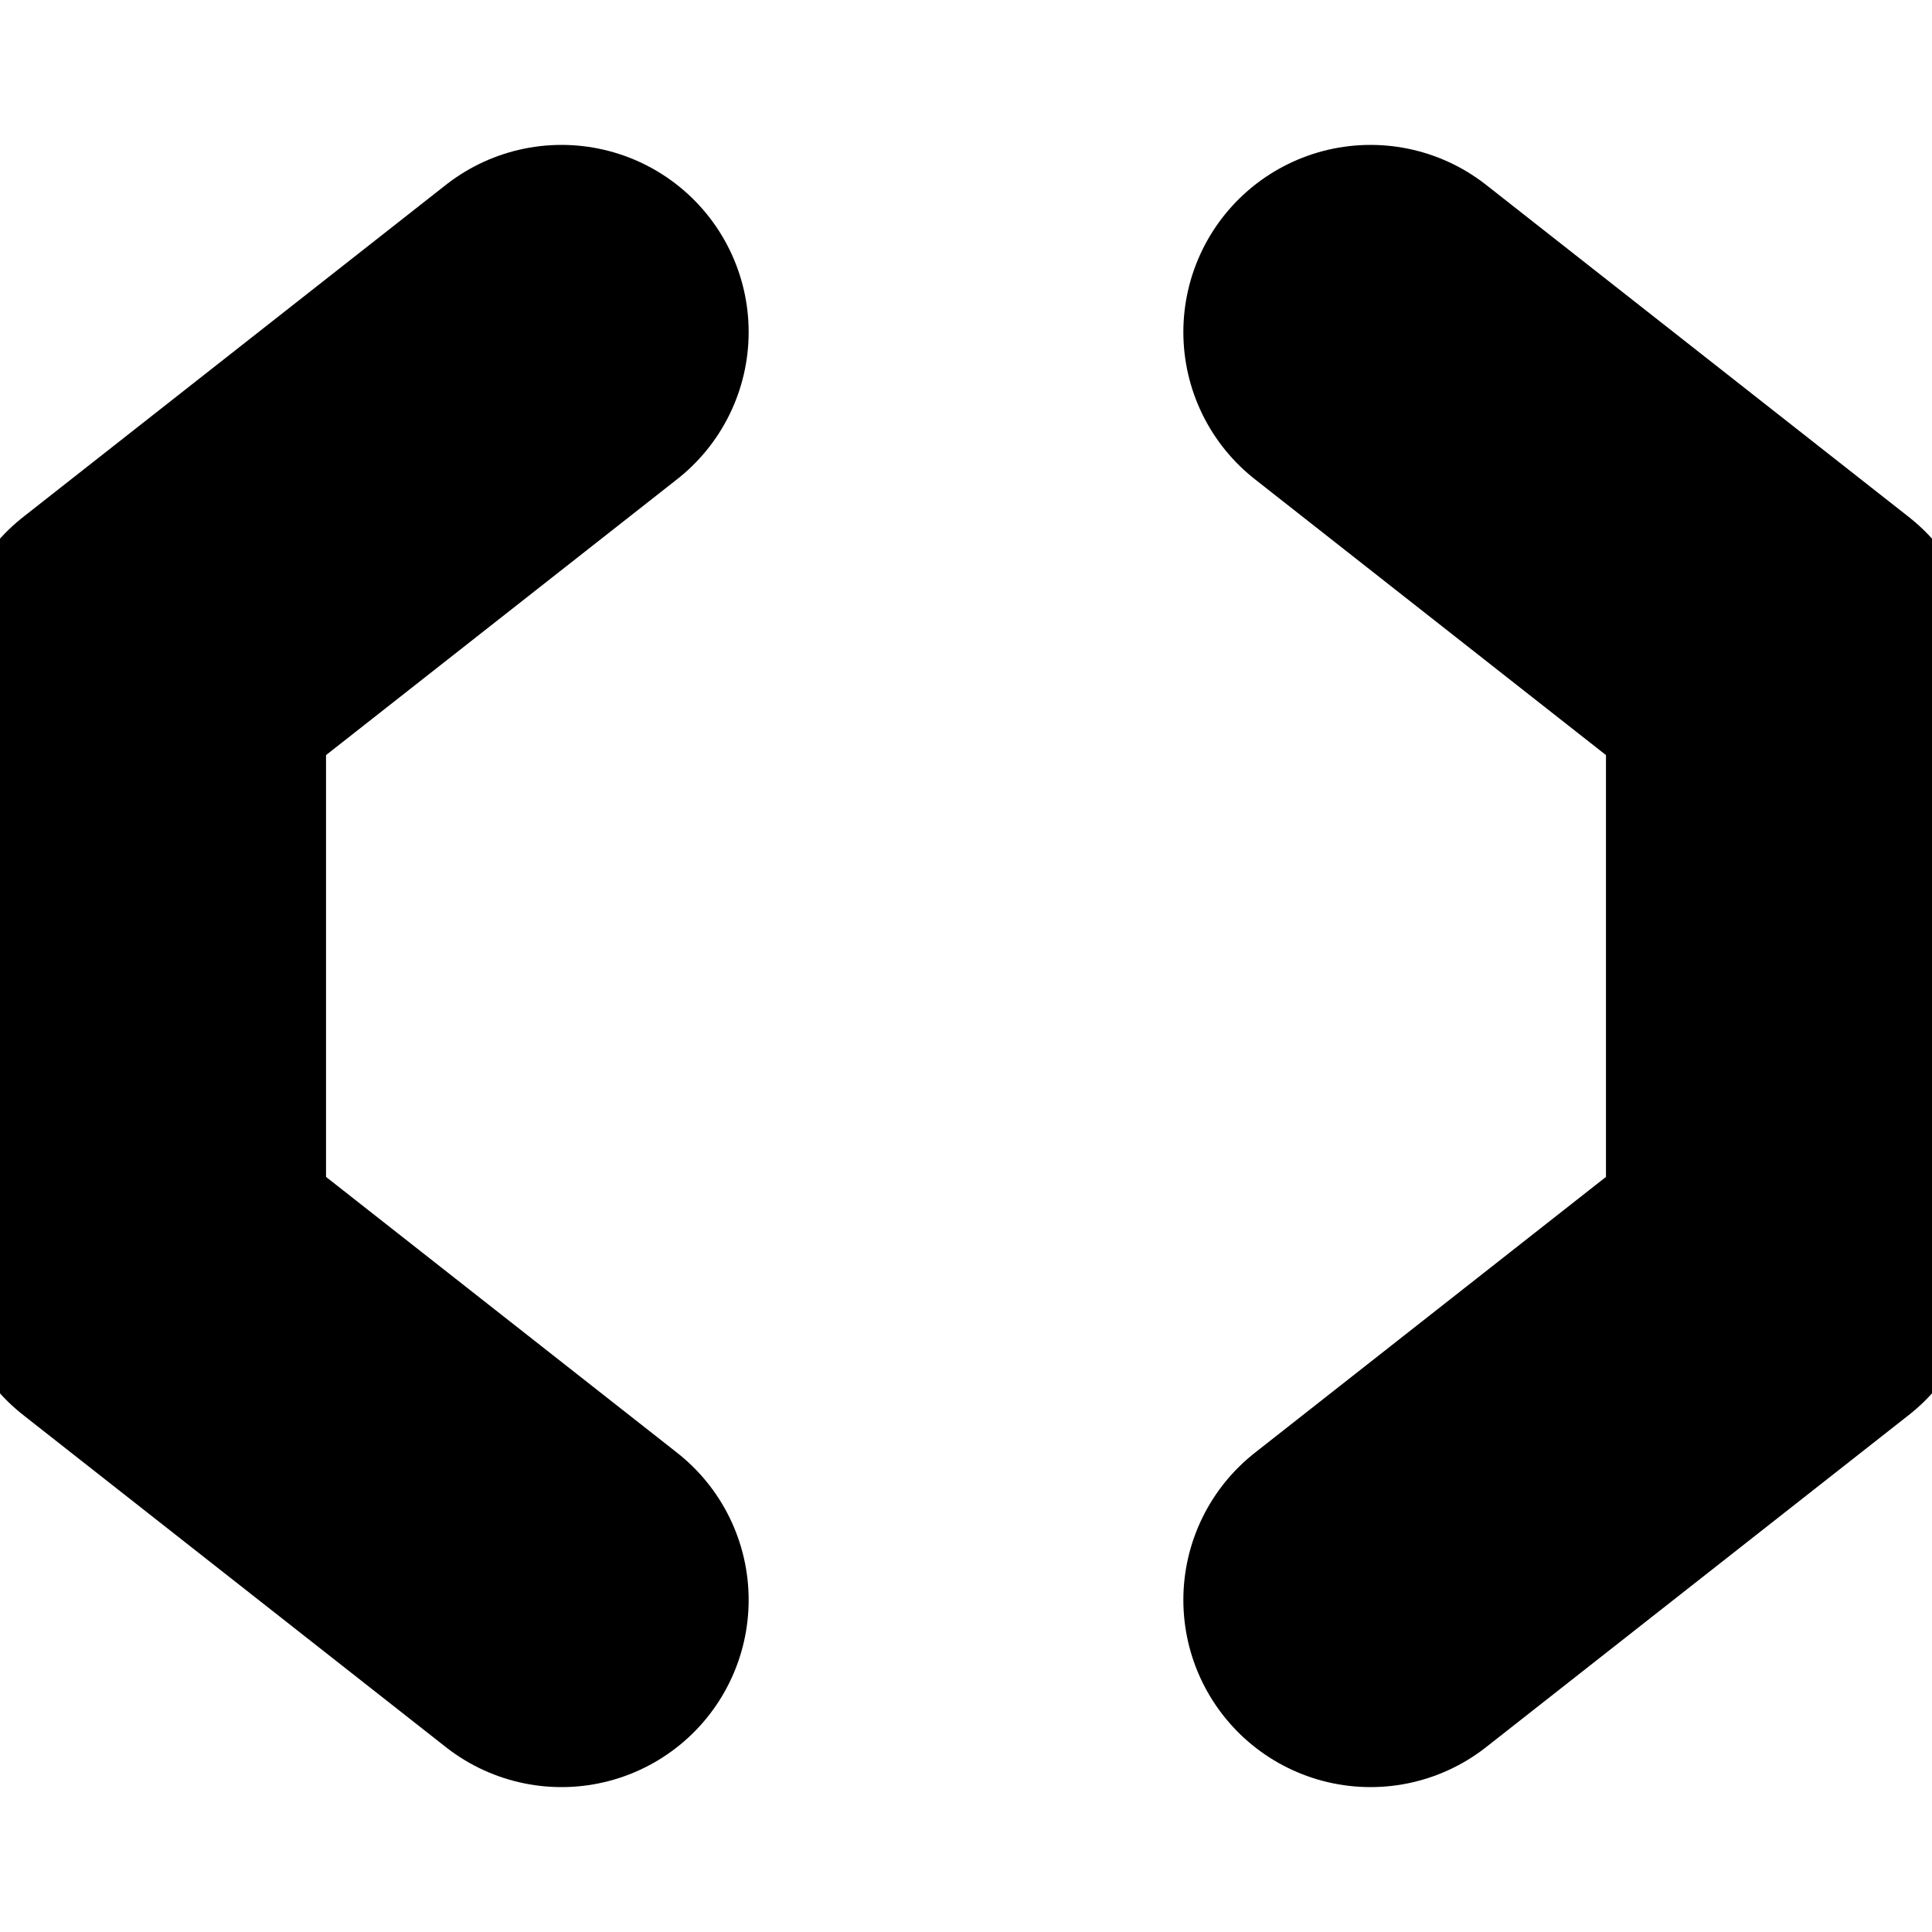
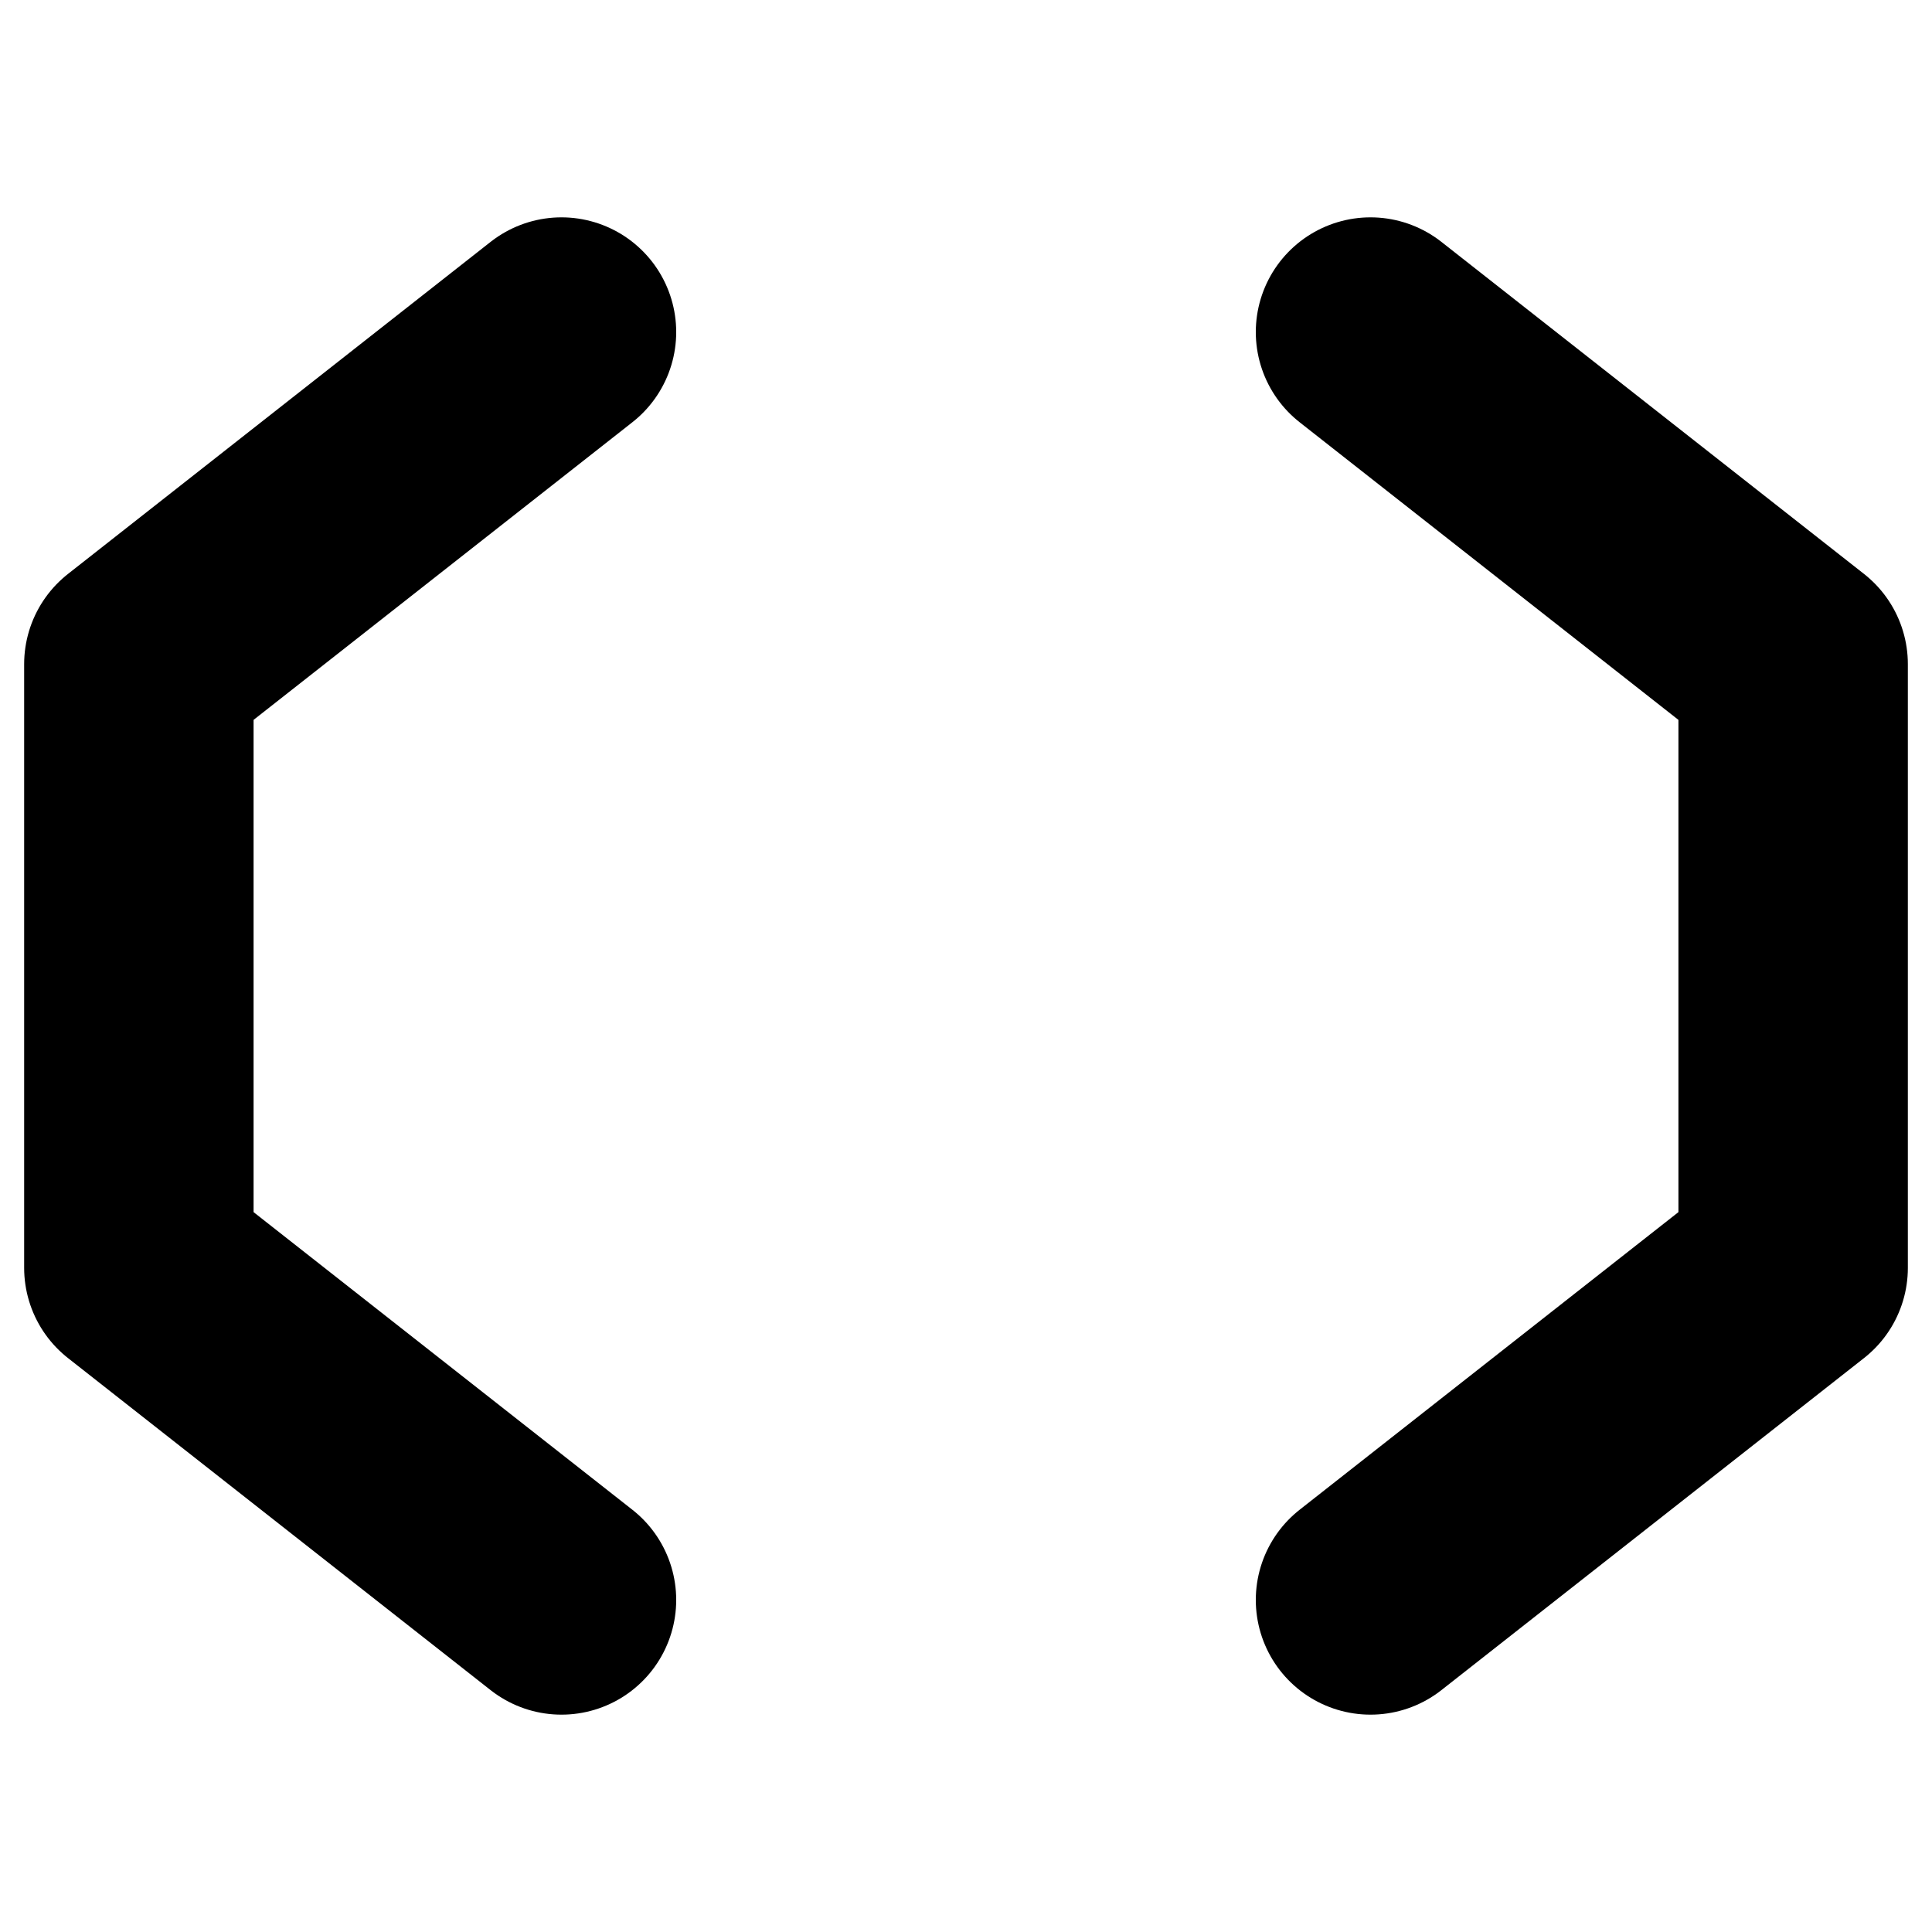
<svg xmlns="http://www.w3.org/2000/svg" viewBox="0 0 64 64">
-   <path d="M18.6 11 L4.6 22 L4.6 42 L18.6 53" fill="none" stroke="#000" stroke-width="12.4" stroke-linecap="round" stroke-linejoin="round" />
-   <path d="M45.4 11 L59.4 22 L59.4 42 L45.4 53" fill="none" stroke="#000" stroke-width="12.4" stroke-linecap="round" stroke-linejoin="round" />
+   <path d="M18.6 11 L4.6 22 L4.6 42 L18.6 53" fill="none" stroke="#000" stroke-width="7.6" stroke-linecap="round" stroke-linejoin="round" />
+   <path d="M45.4 11 L59.4 22 L59.4 42 L45.4 53" fill="none" stroke="#000" stroke-width="7.6" stroke-linecap="round" stroke-linejoin="round" />
</svg>
